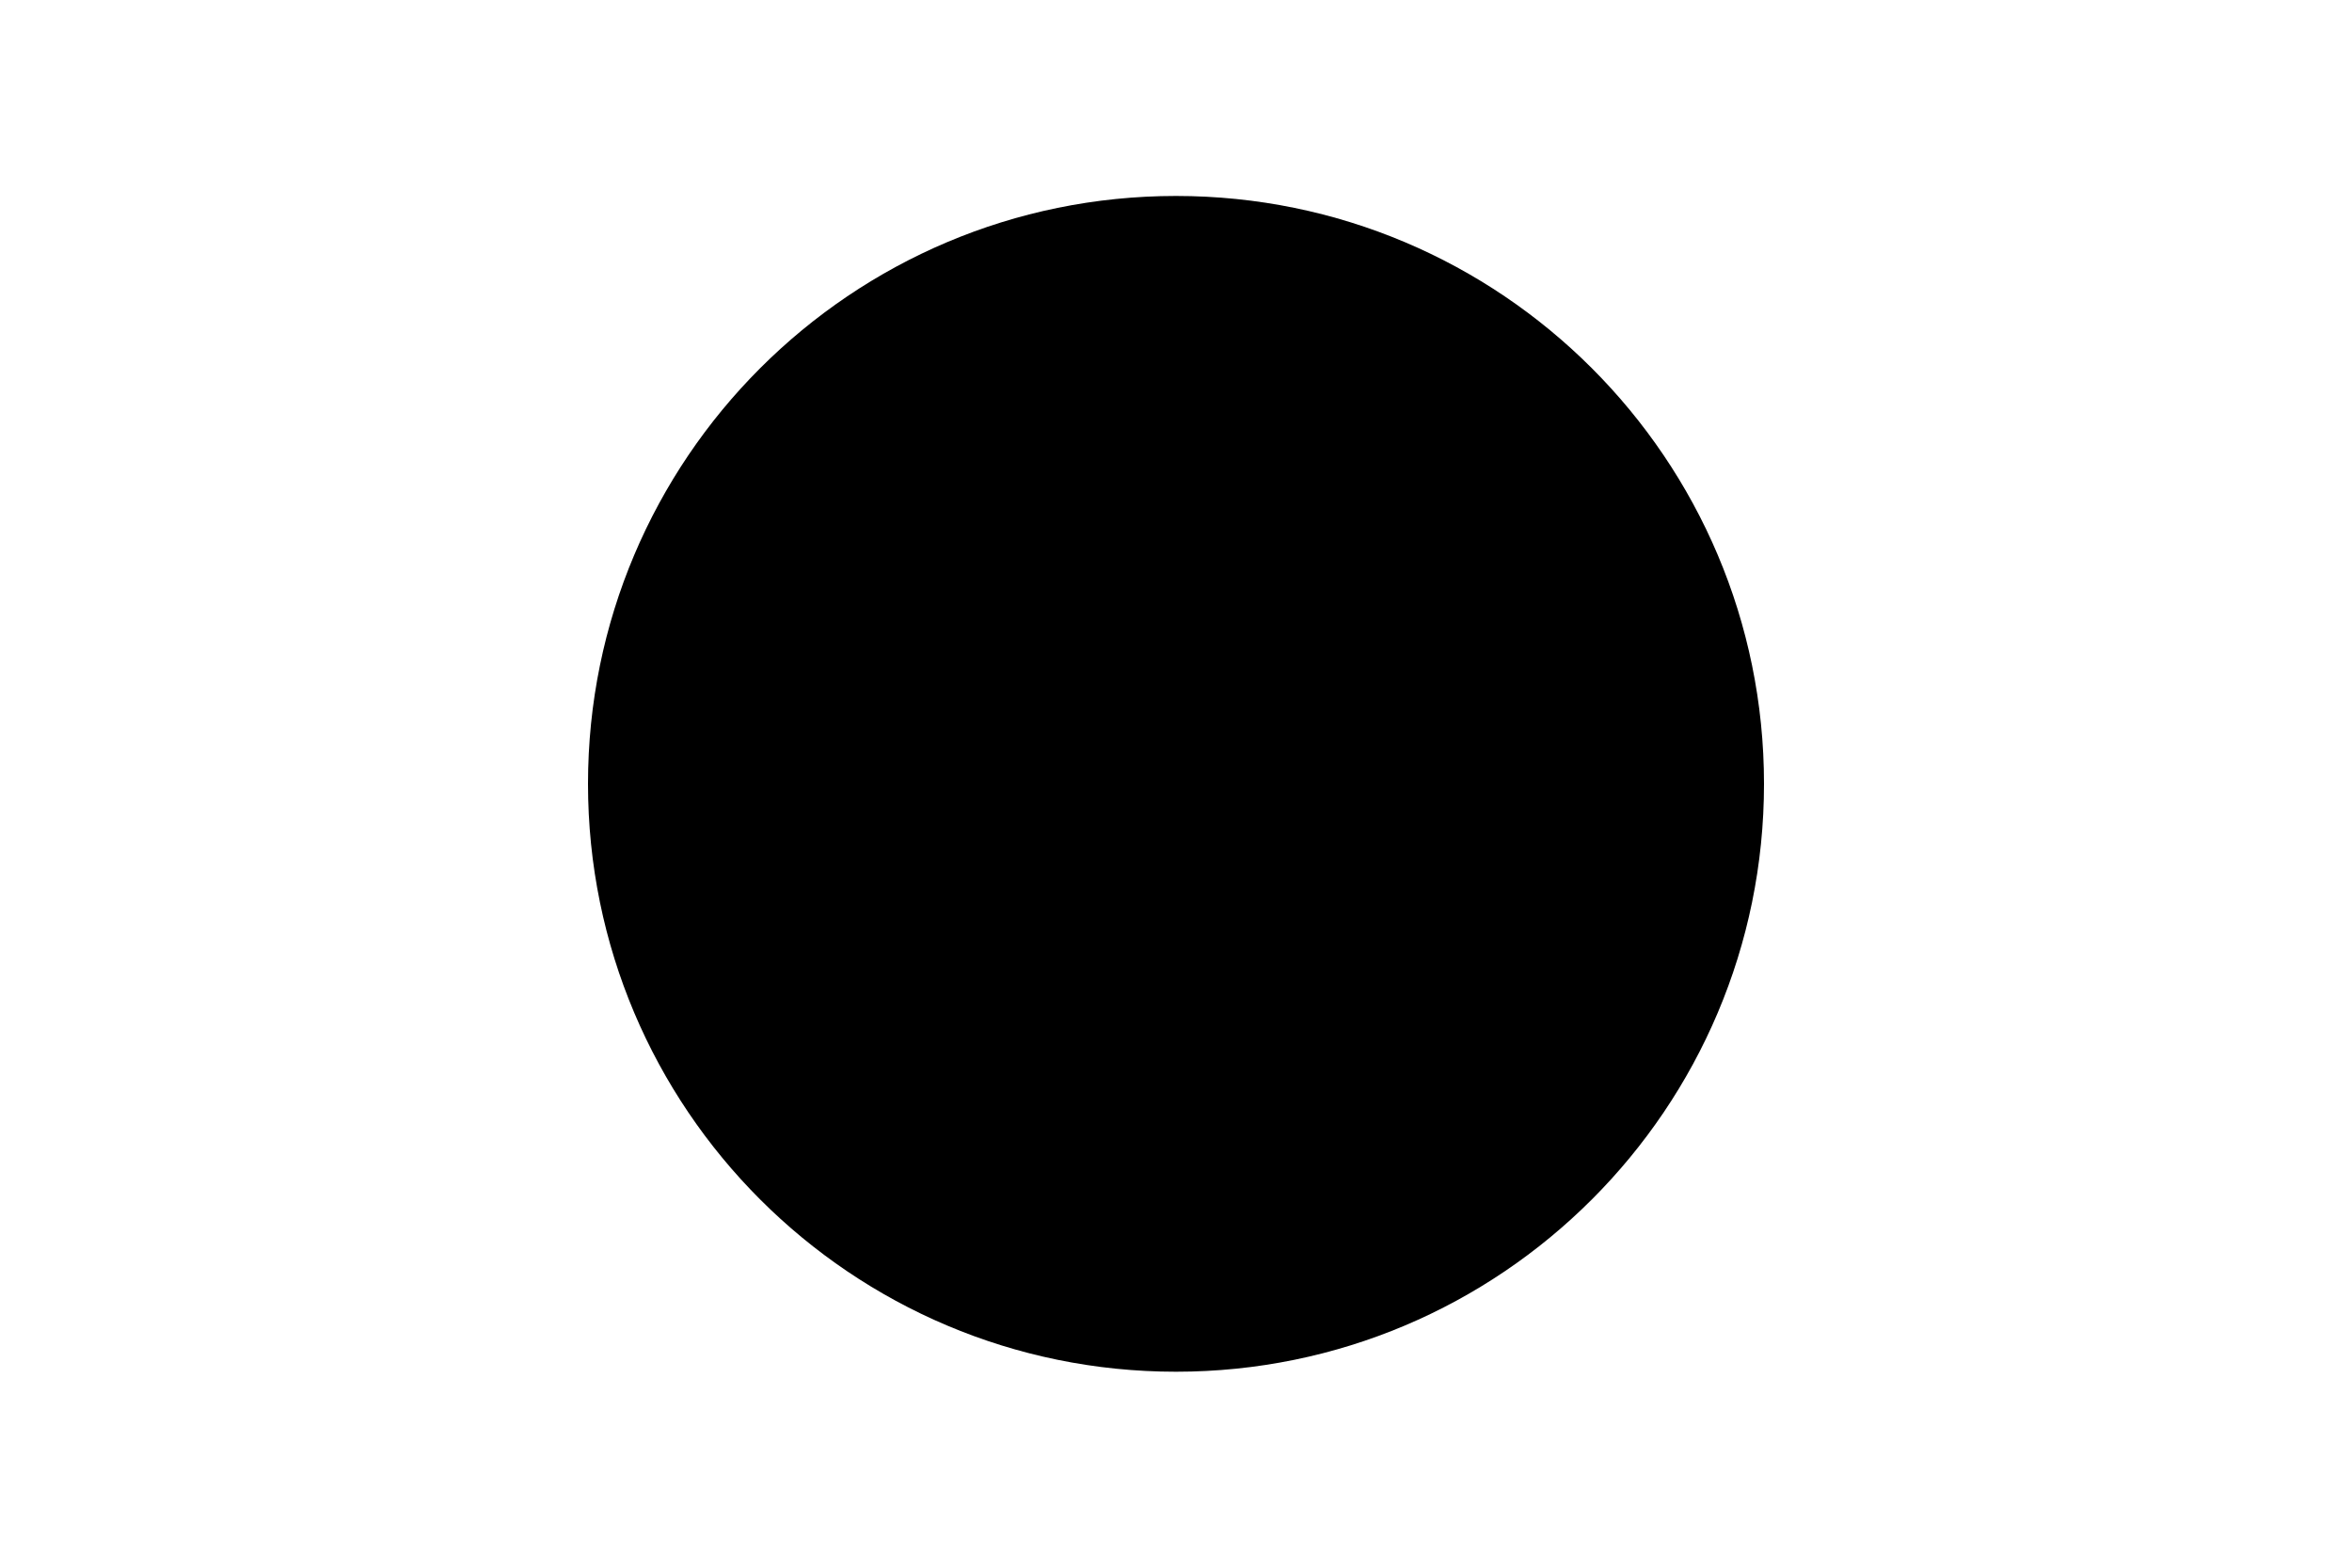
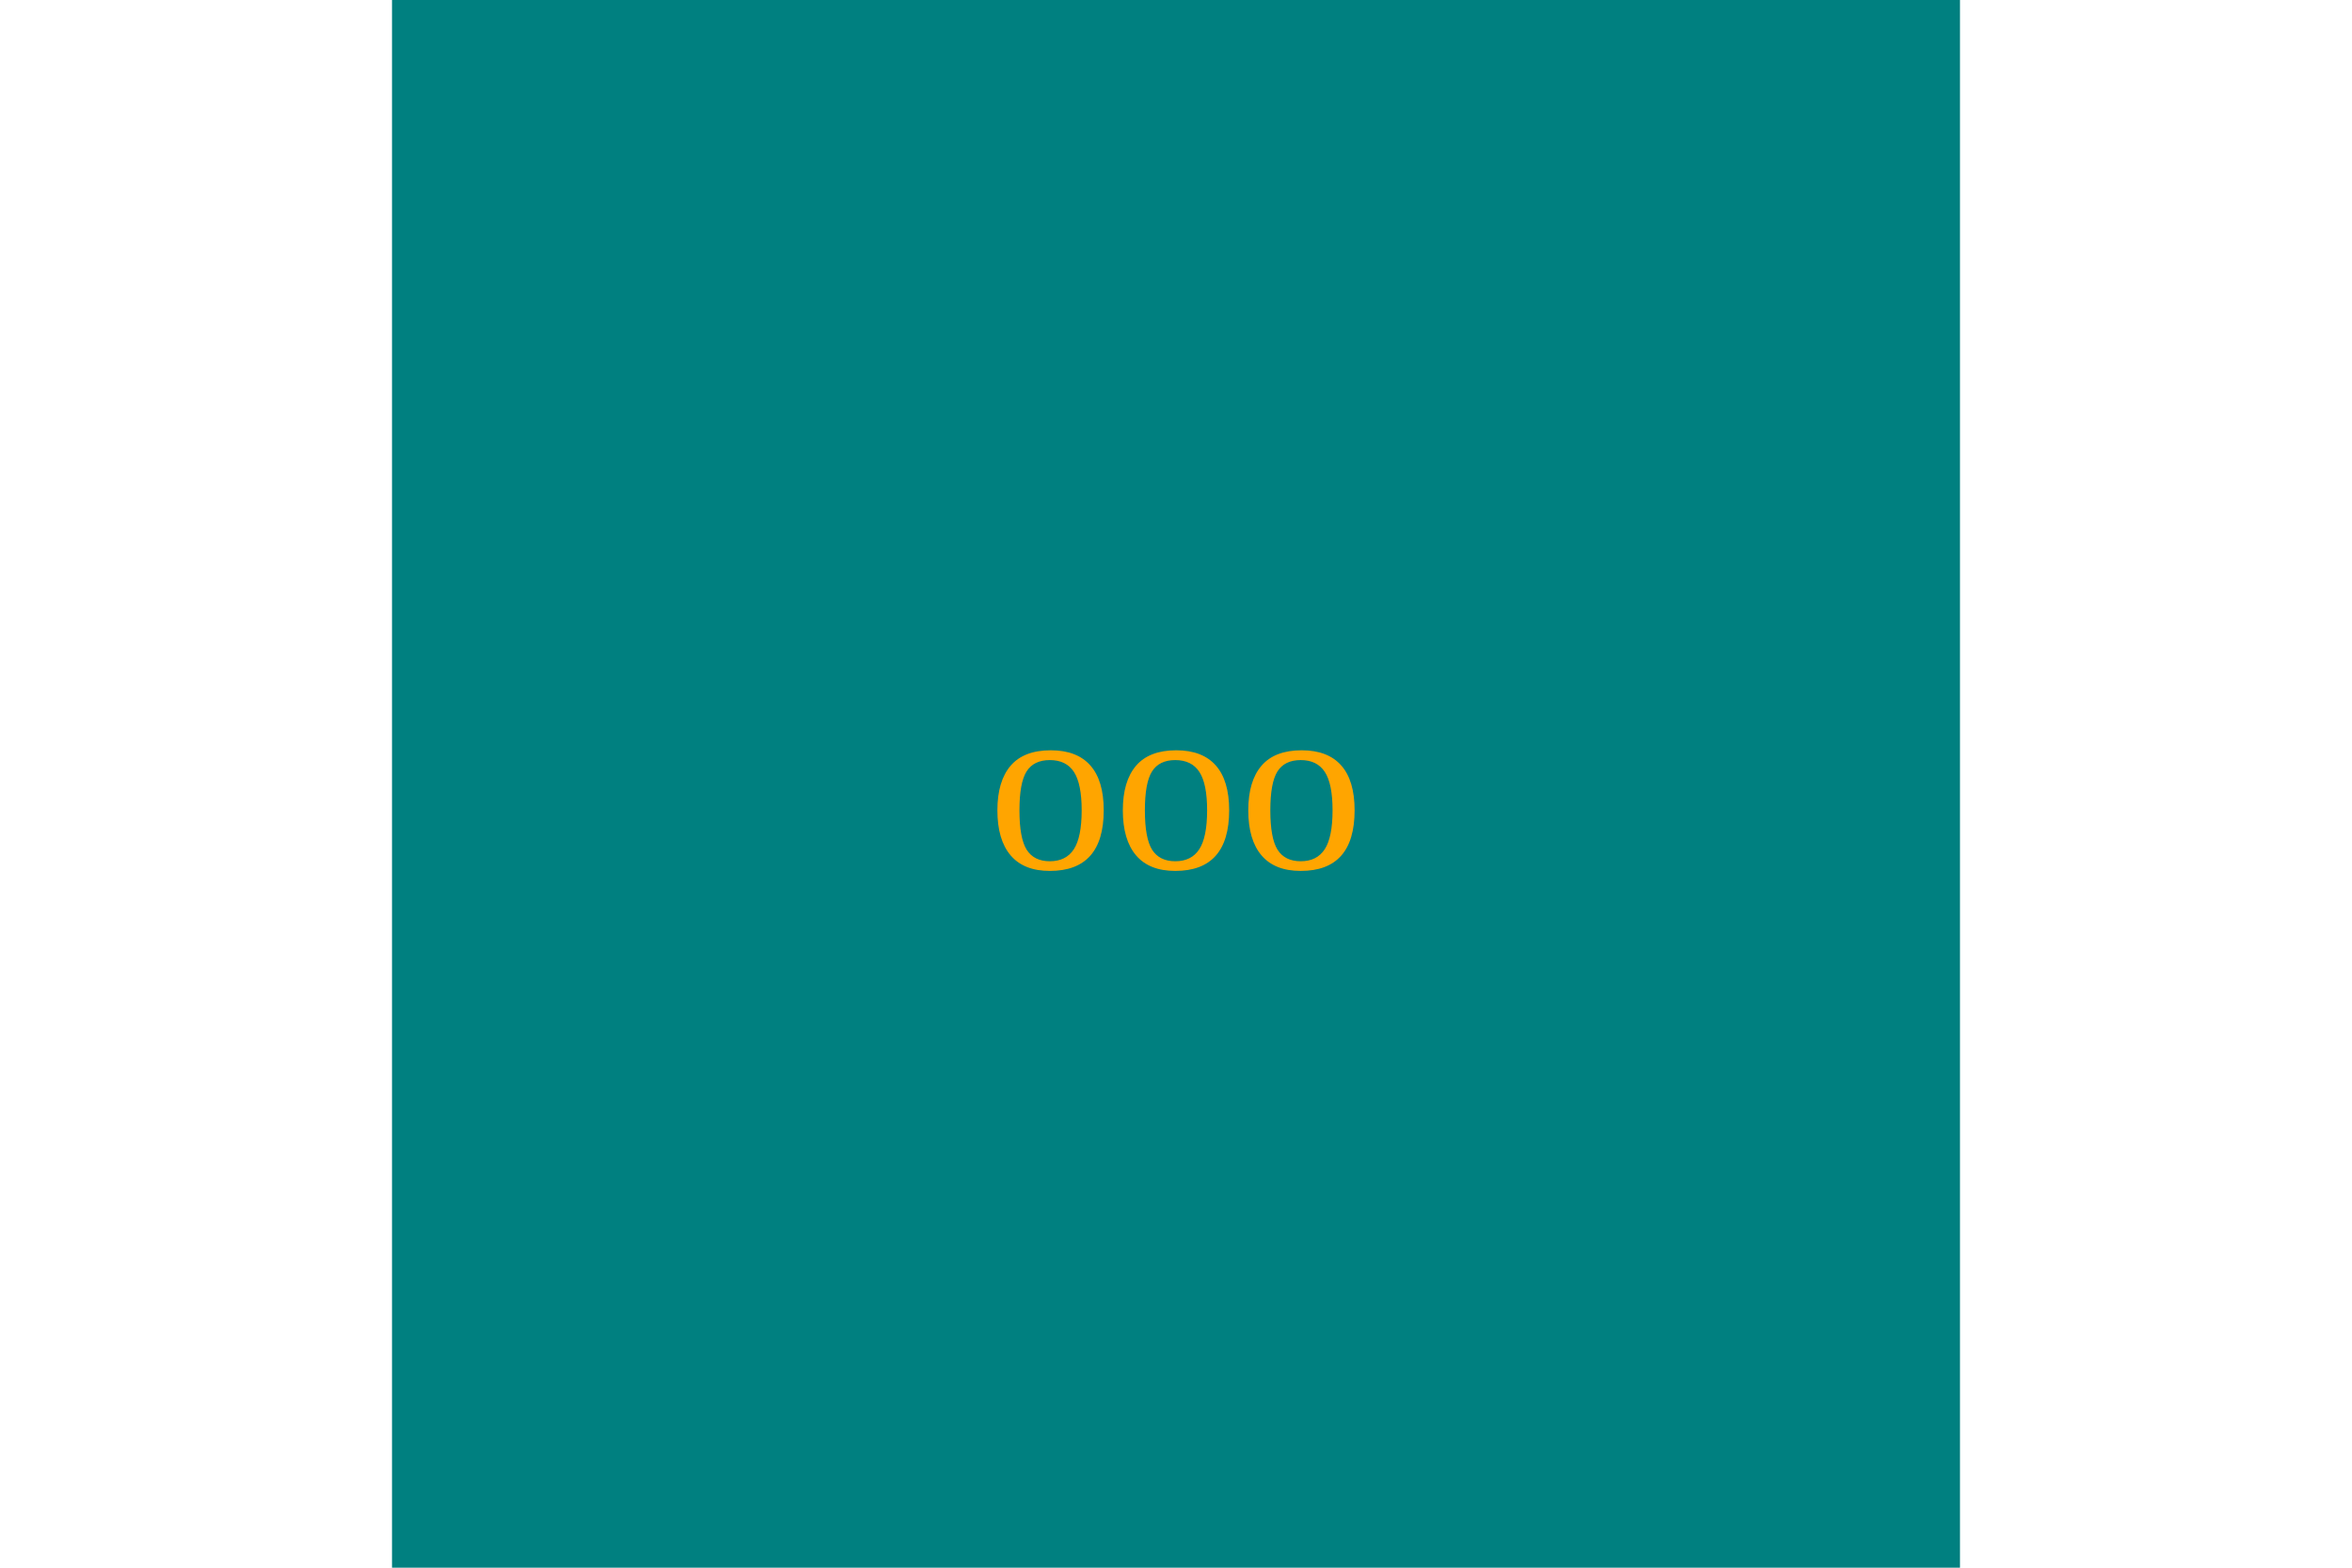
<svg width="300" height="200">
-   <circle cx="150" cy="100" r="75" fill="00FF00" />
-   <text x="50%" y="50%" text-anchor="middle" dominant-baseline="central" font-size="32" fill="00FF00">aaa</text>
+   <rect x="50" y="0" width="200" height="200" fill="teal" />
+   <text x="50%" y="50%" text-anchor="middle" dominant-baseline="central" font-size="32" fill="orange">ooo</text>
</svg>
